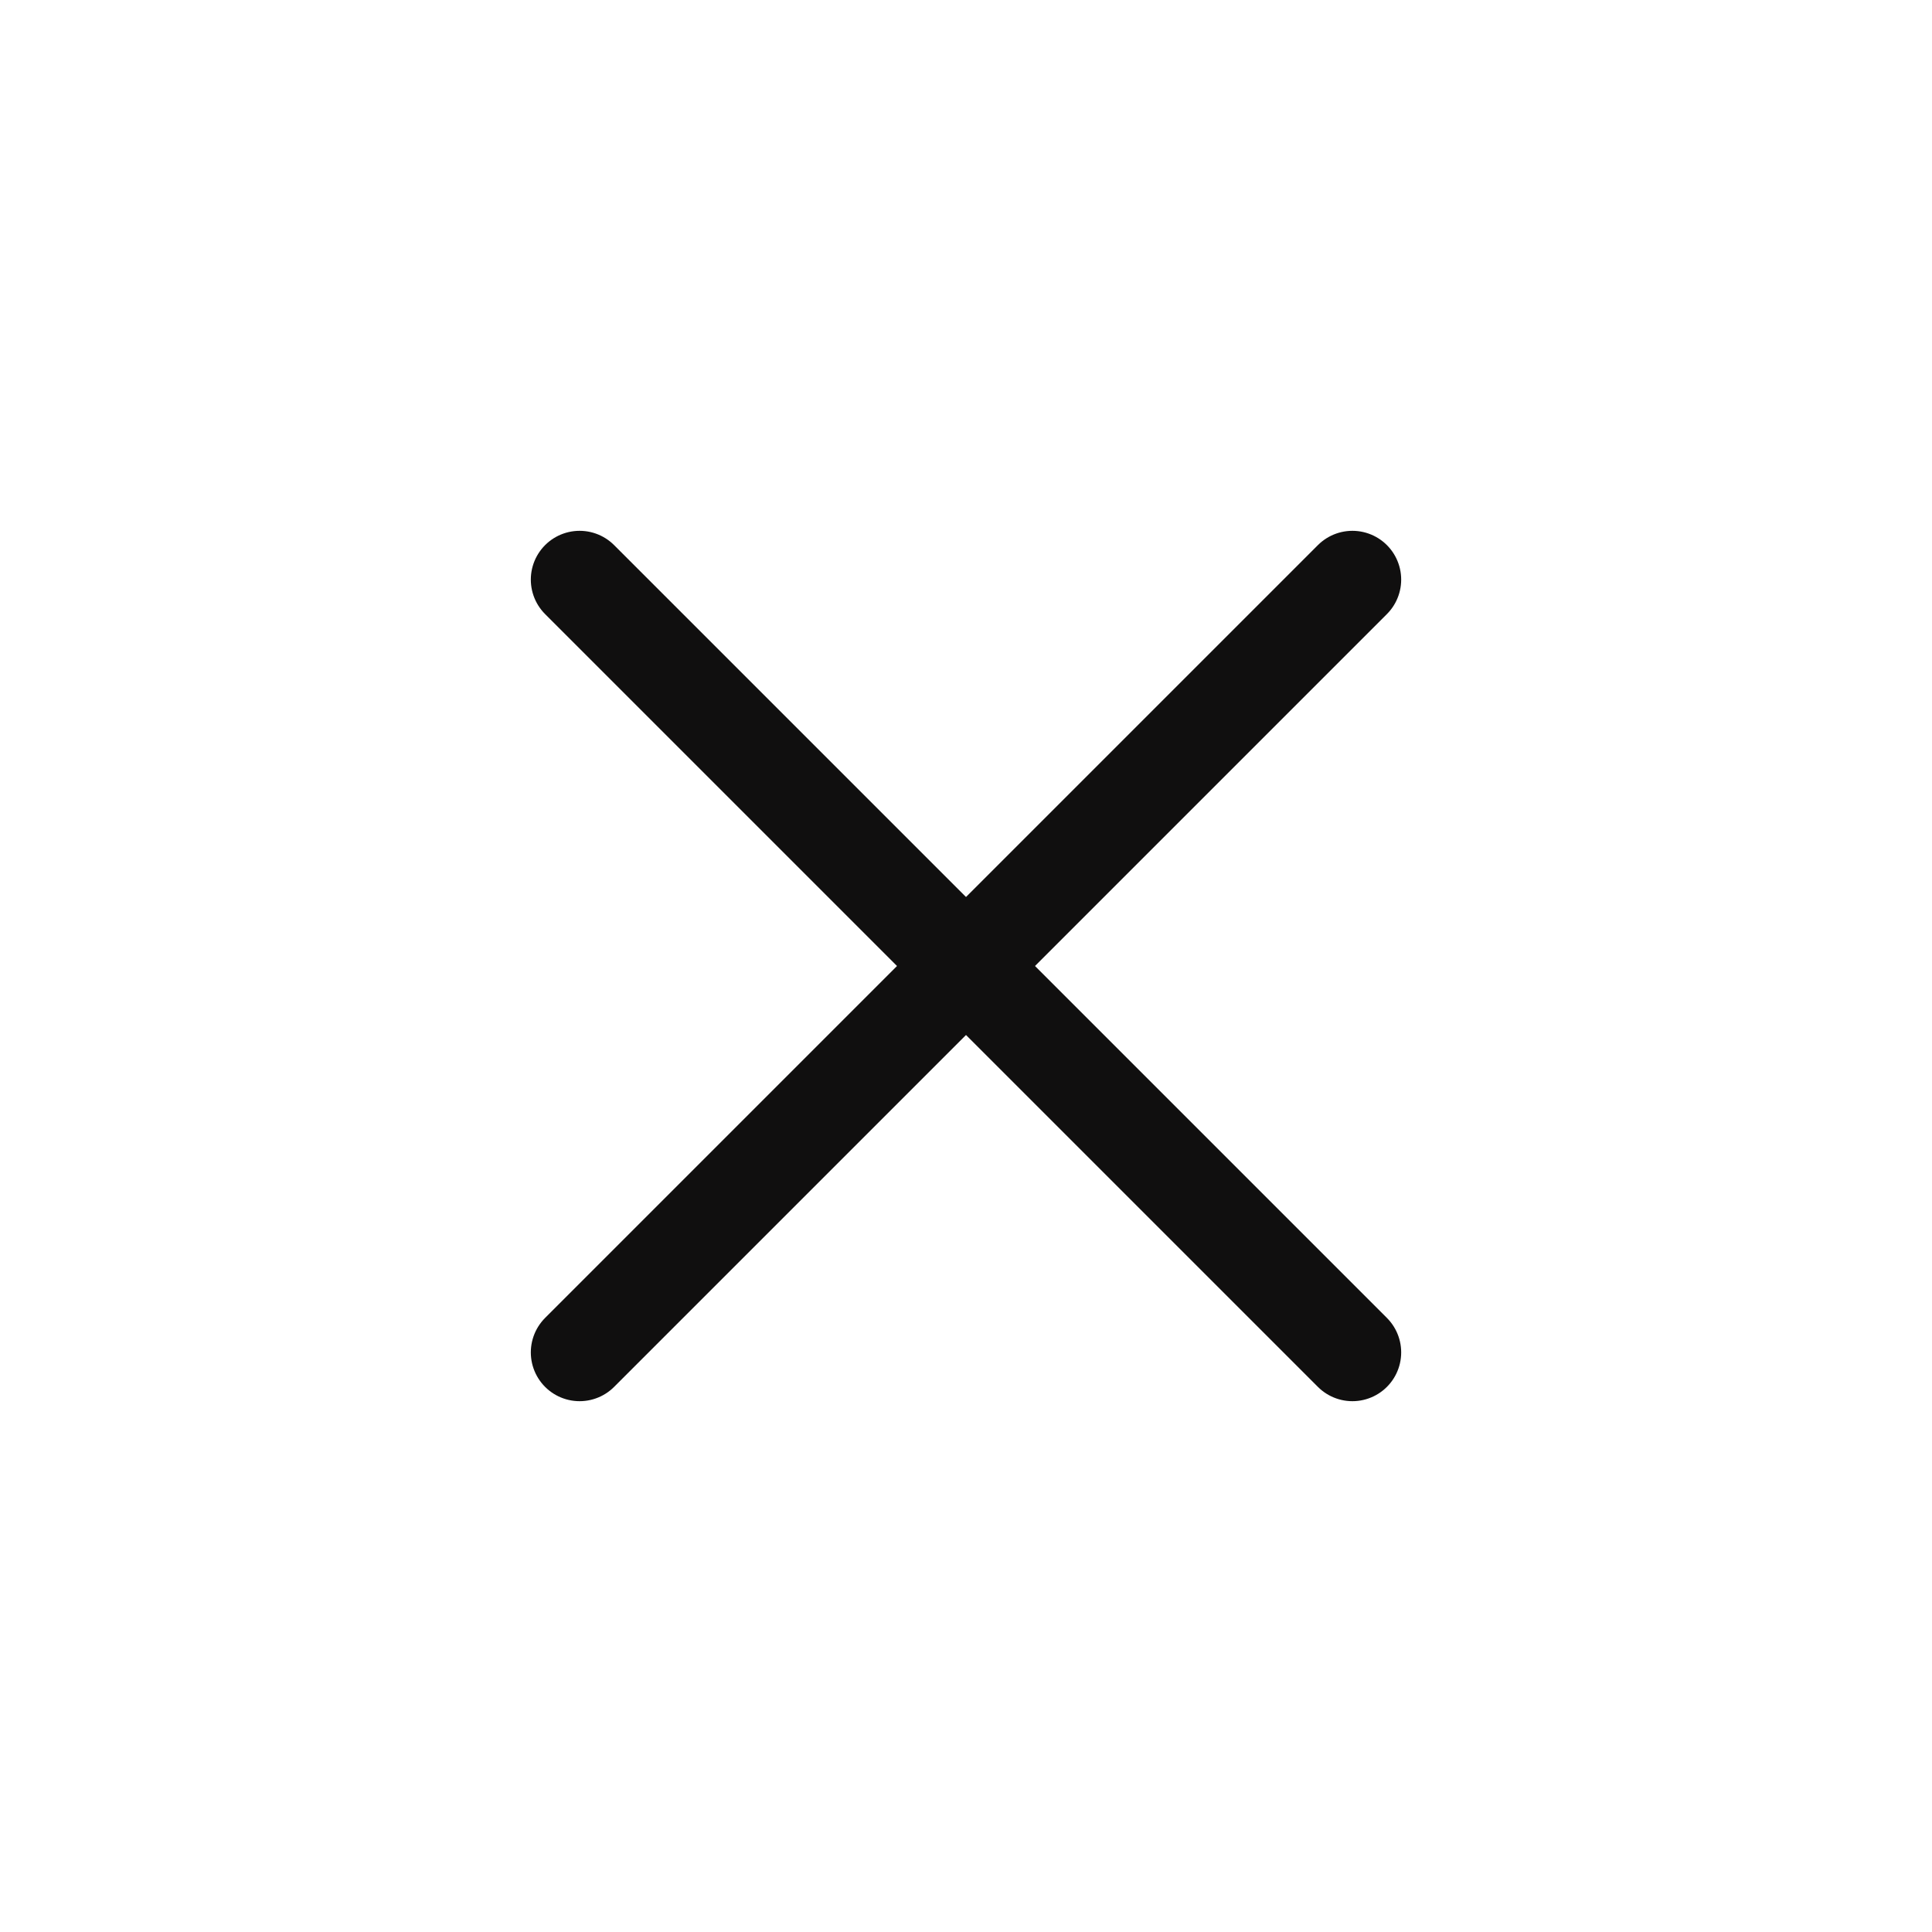
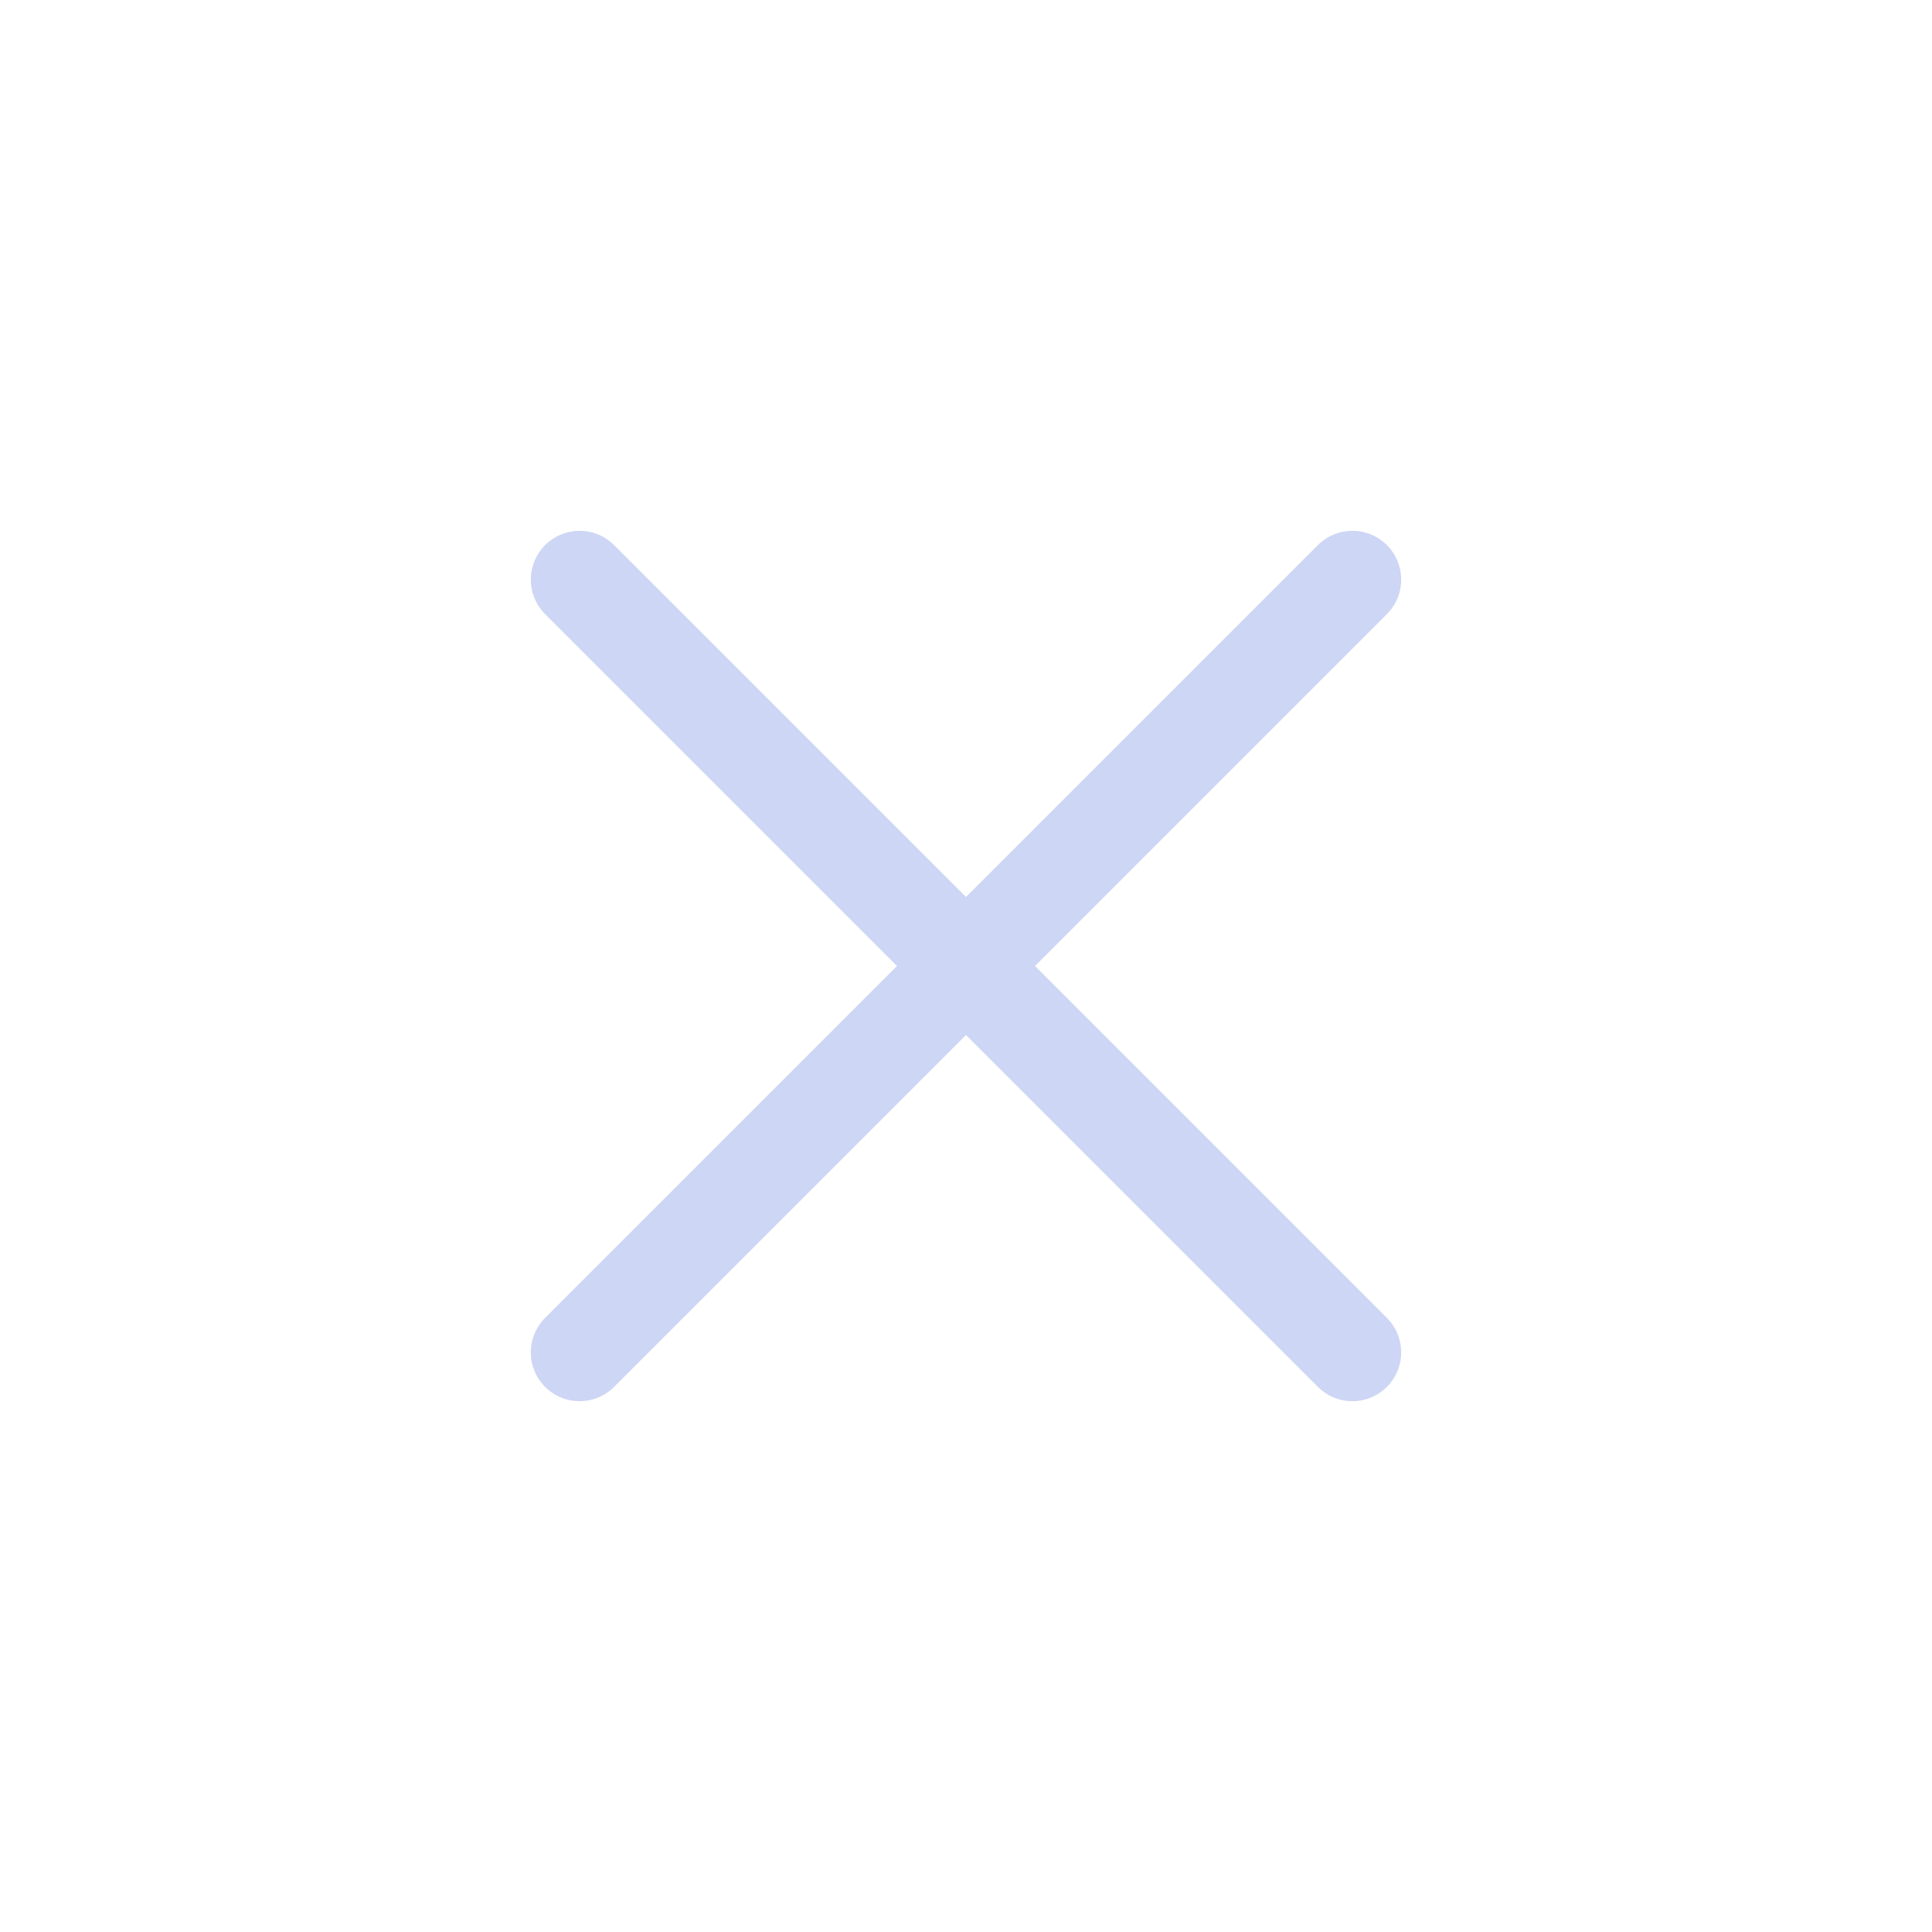
<svg xmlns="http://www.w3.org/2000/svg" viewBox="0 0 50 50" version="1.2" baseProfile="tiny">
  <defs>
</defs>
  <g fill="none" stroke="black" stroke-width="1" fill-rule="evenodd" stroke-linecap="square" stroke-linejoin="bevel">
    <g fill="none" stroke="#000000" stroke-opacity="1" stroke-width="1" stroke-linecap="square" stroke-linejoin="bevel" transform="matrix(1,0,0,1,0,0)" font-family="Sans Serif" font-size="9" font-weight="400" font-style="normal">
</g>
-     <g fill="none" stroke="#100f0f" stroke-opacity="1" stroke-width="1.01" stroke-linecap="round" stroke-linejoin="miter" stroke-miterlimit="2" transform="matrix(2.5,0,0,2.5,2.5,2.5)" font-family="Sans Serif" font-size="9" font-weight="400" font-style="normal">
+     <g fill="none" stroke="#cdd6f4" stroke-opacity="1" stroke-width="1.01" stroke-linecap="round" stroke-linejoin="miter" stroke-miterlimit="2" transform="matrix(2.5,0,0,2.5,2.5,2.5)" font-family="Sans Serif" font-size="9" font-weight="400" font-style="normal">
      <polyline fill="none" vector-effect="none" points="5,5 13,13 " />
      <polyline fill="none" vector-effect="none" points="13,5 5,13 " />
    </g>
    <g fill="none" stroke="#000000" stroke-opacity="1" stroke-width="1" stroke-linecap="square" stroke-linejoin="bevel" transform="matrix(1,0,0,1,0,0)" font-family="Sans Serif" font-size="9" font-weight="400" font-style="normal">
</g>
  </g>
</svg>
